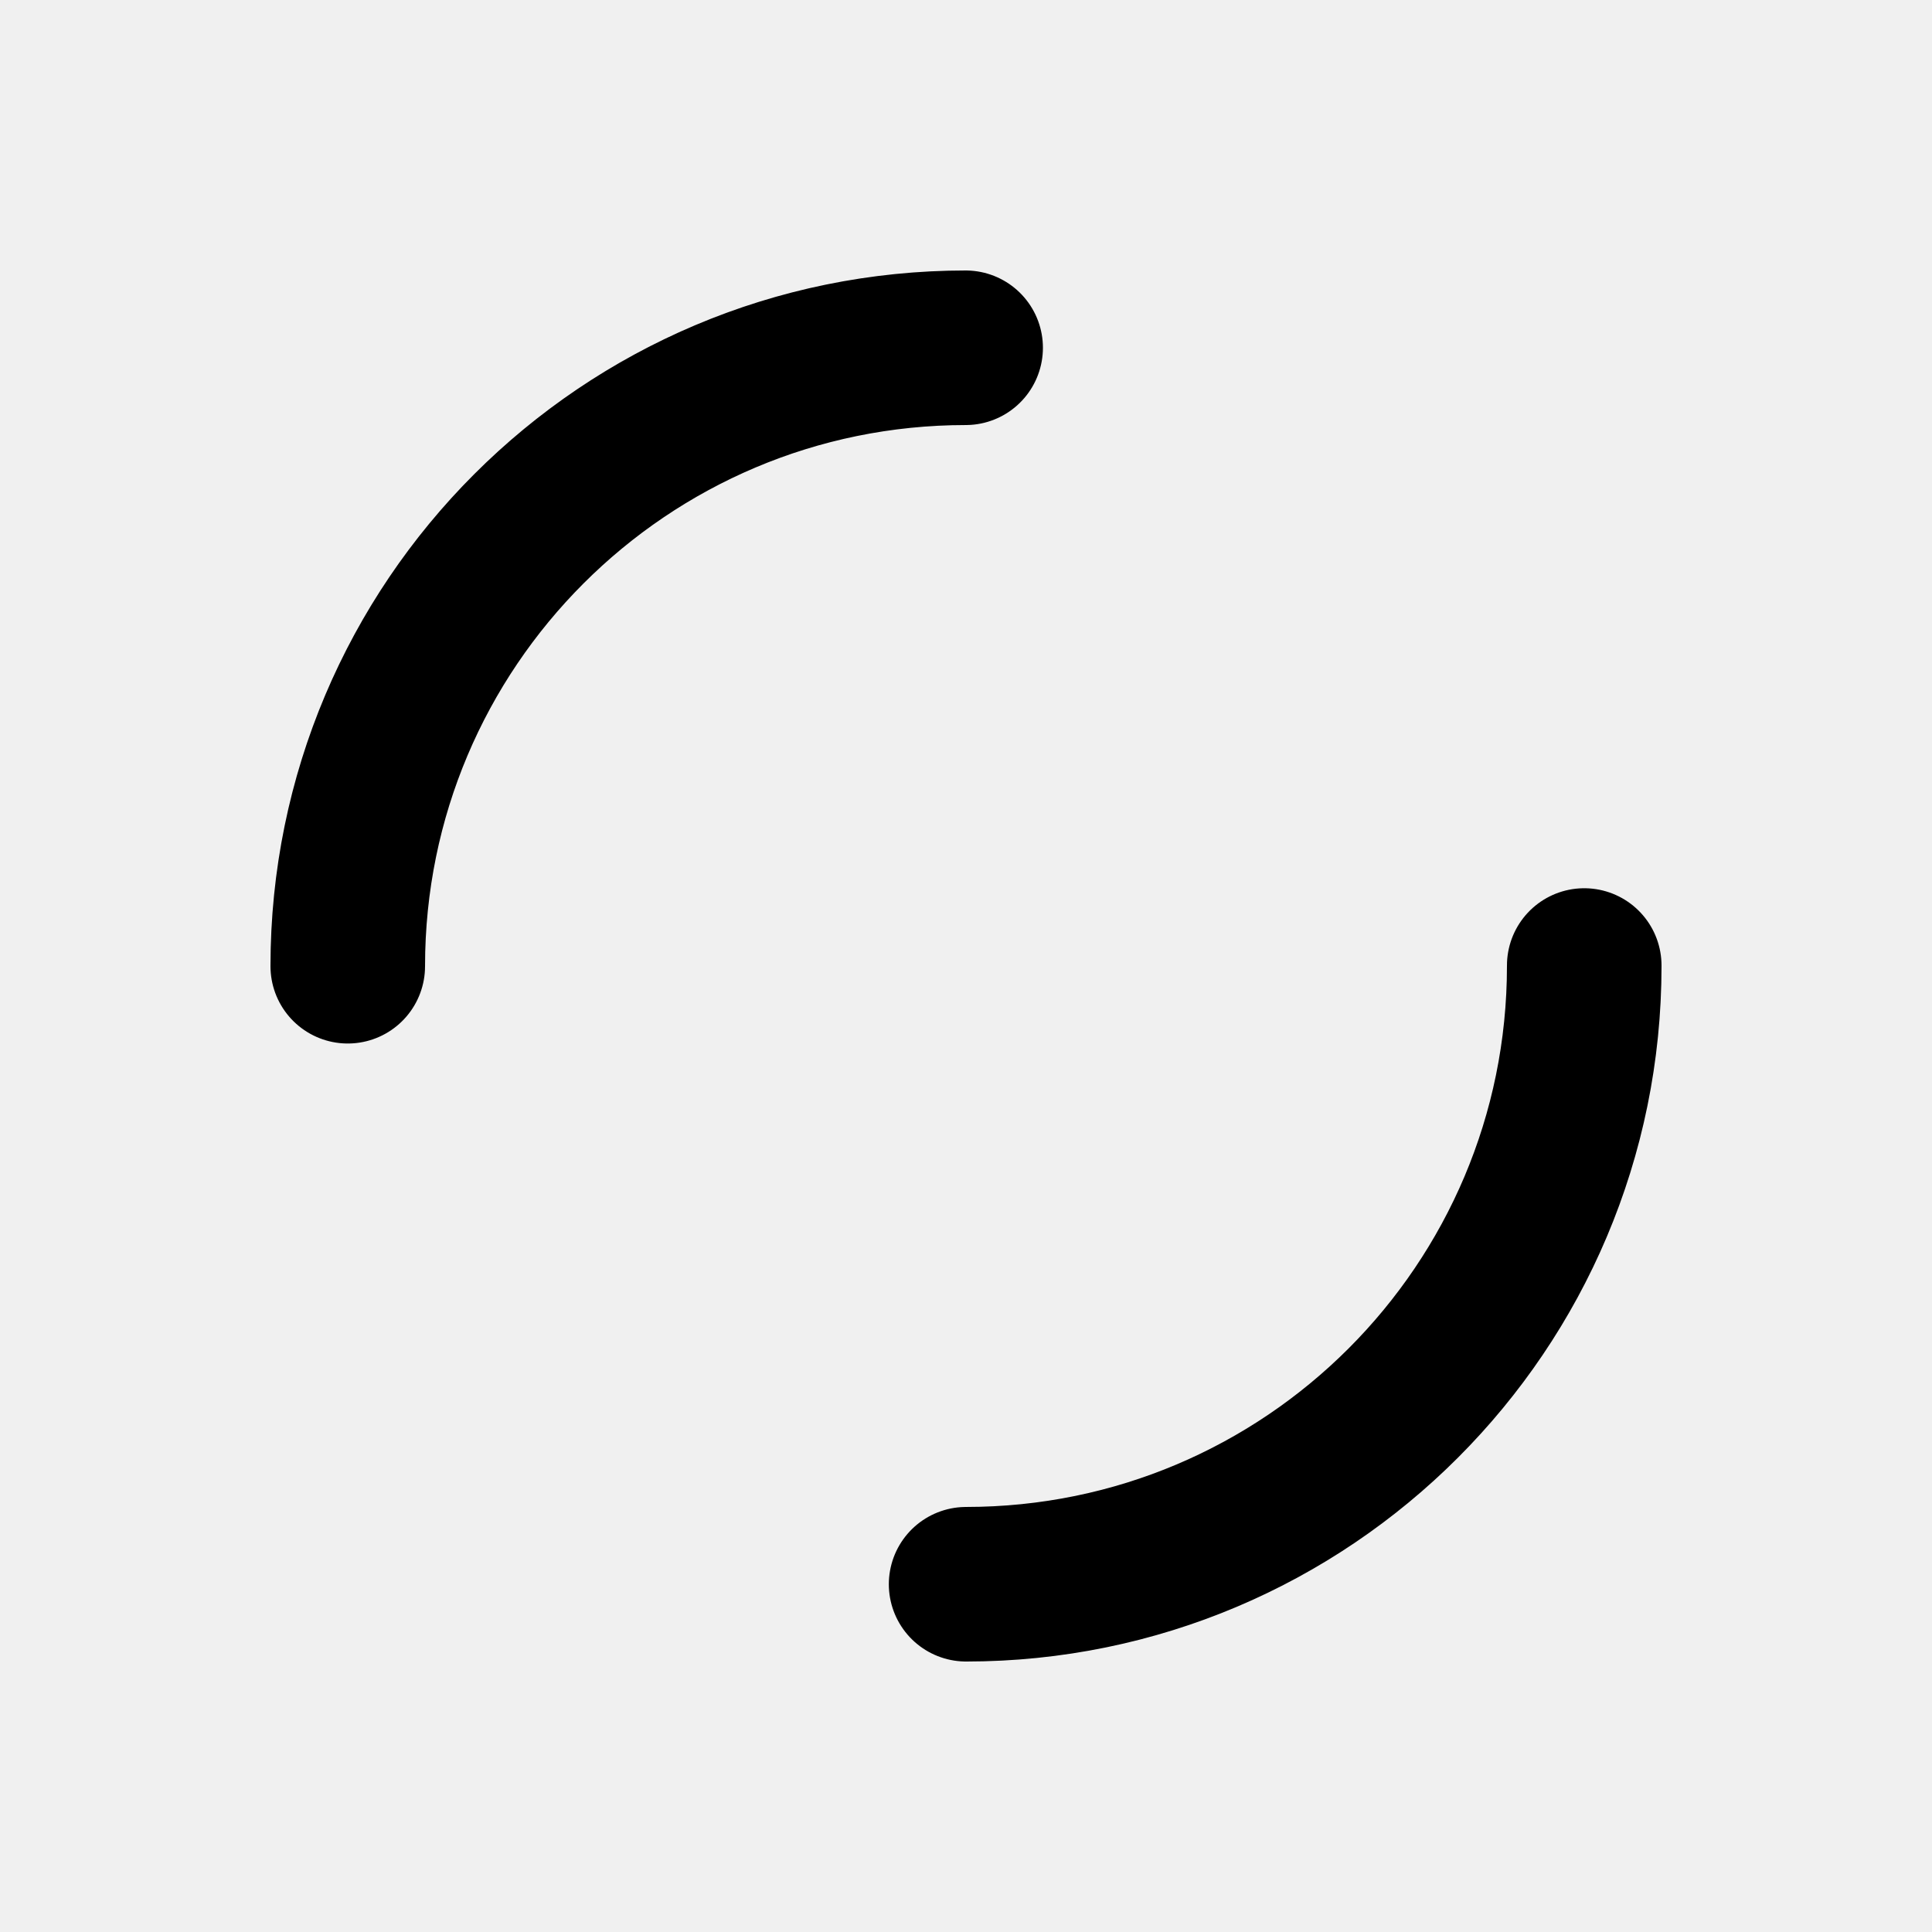
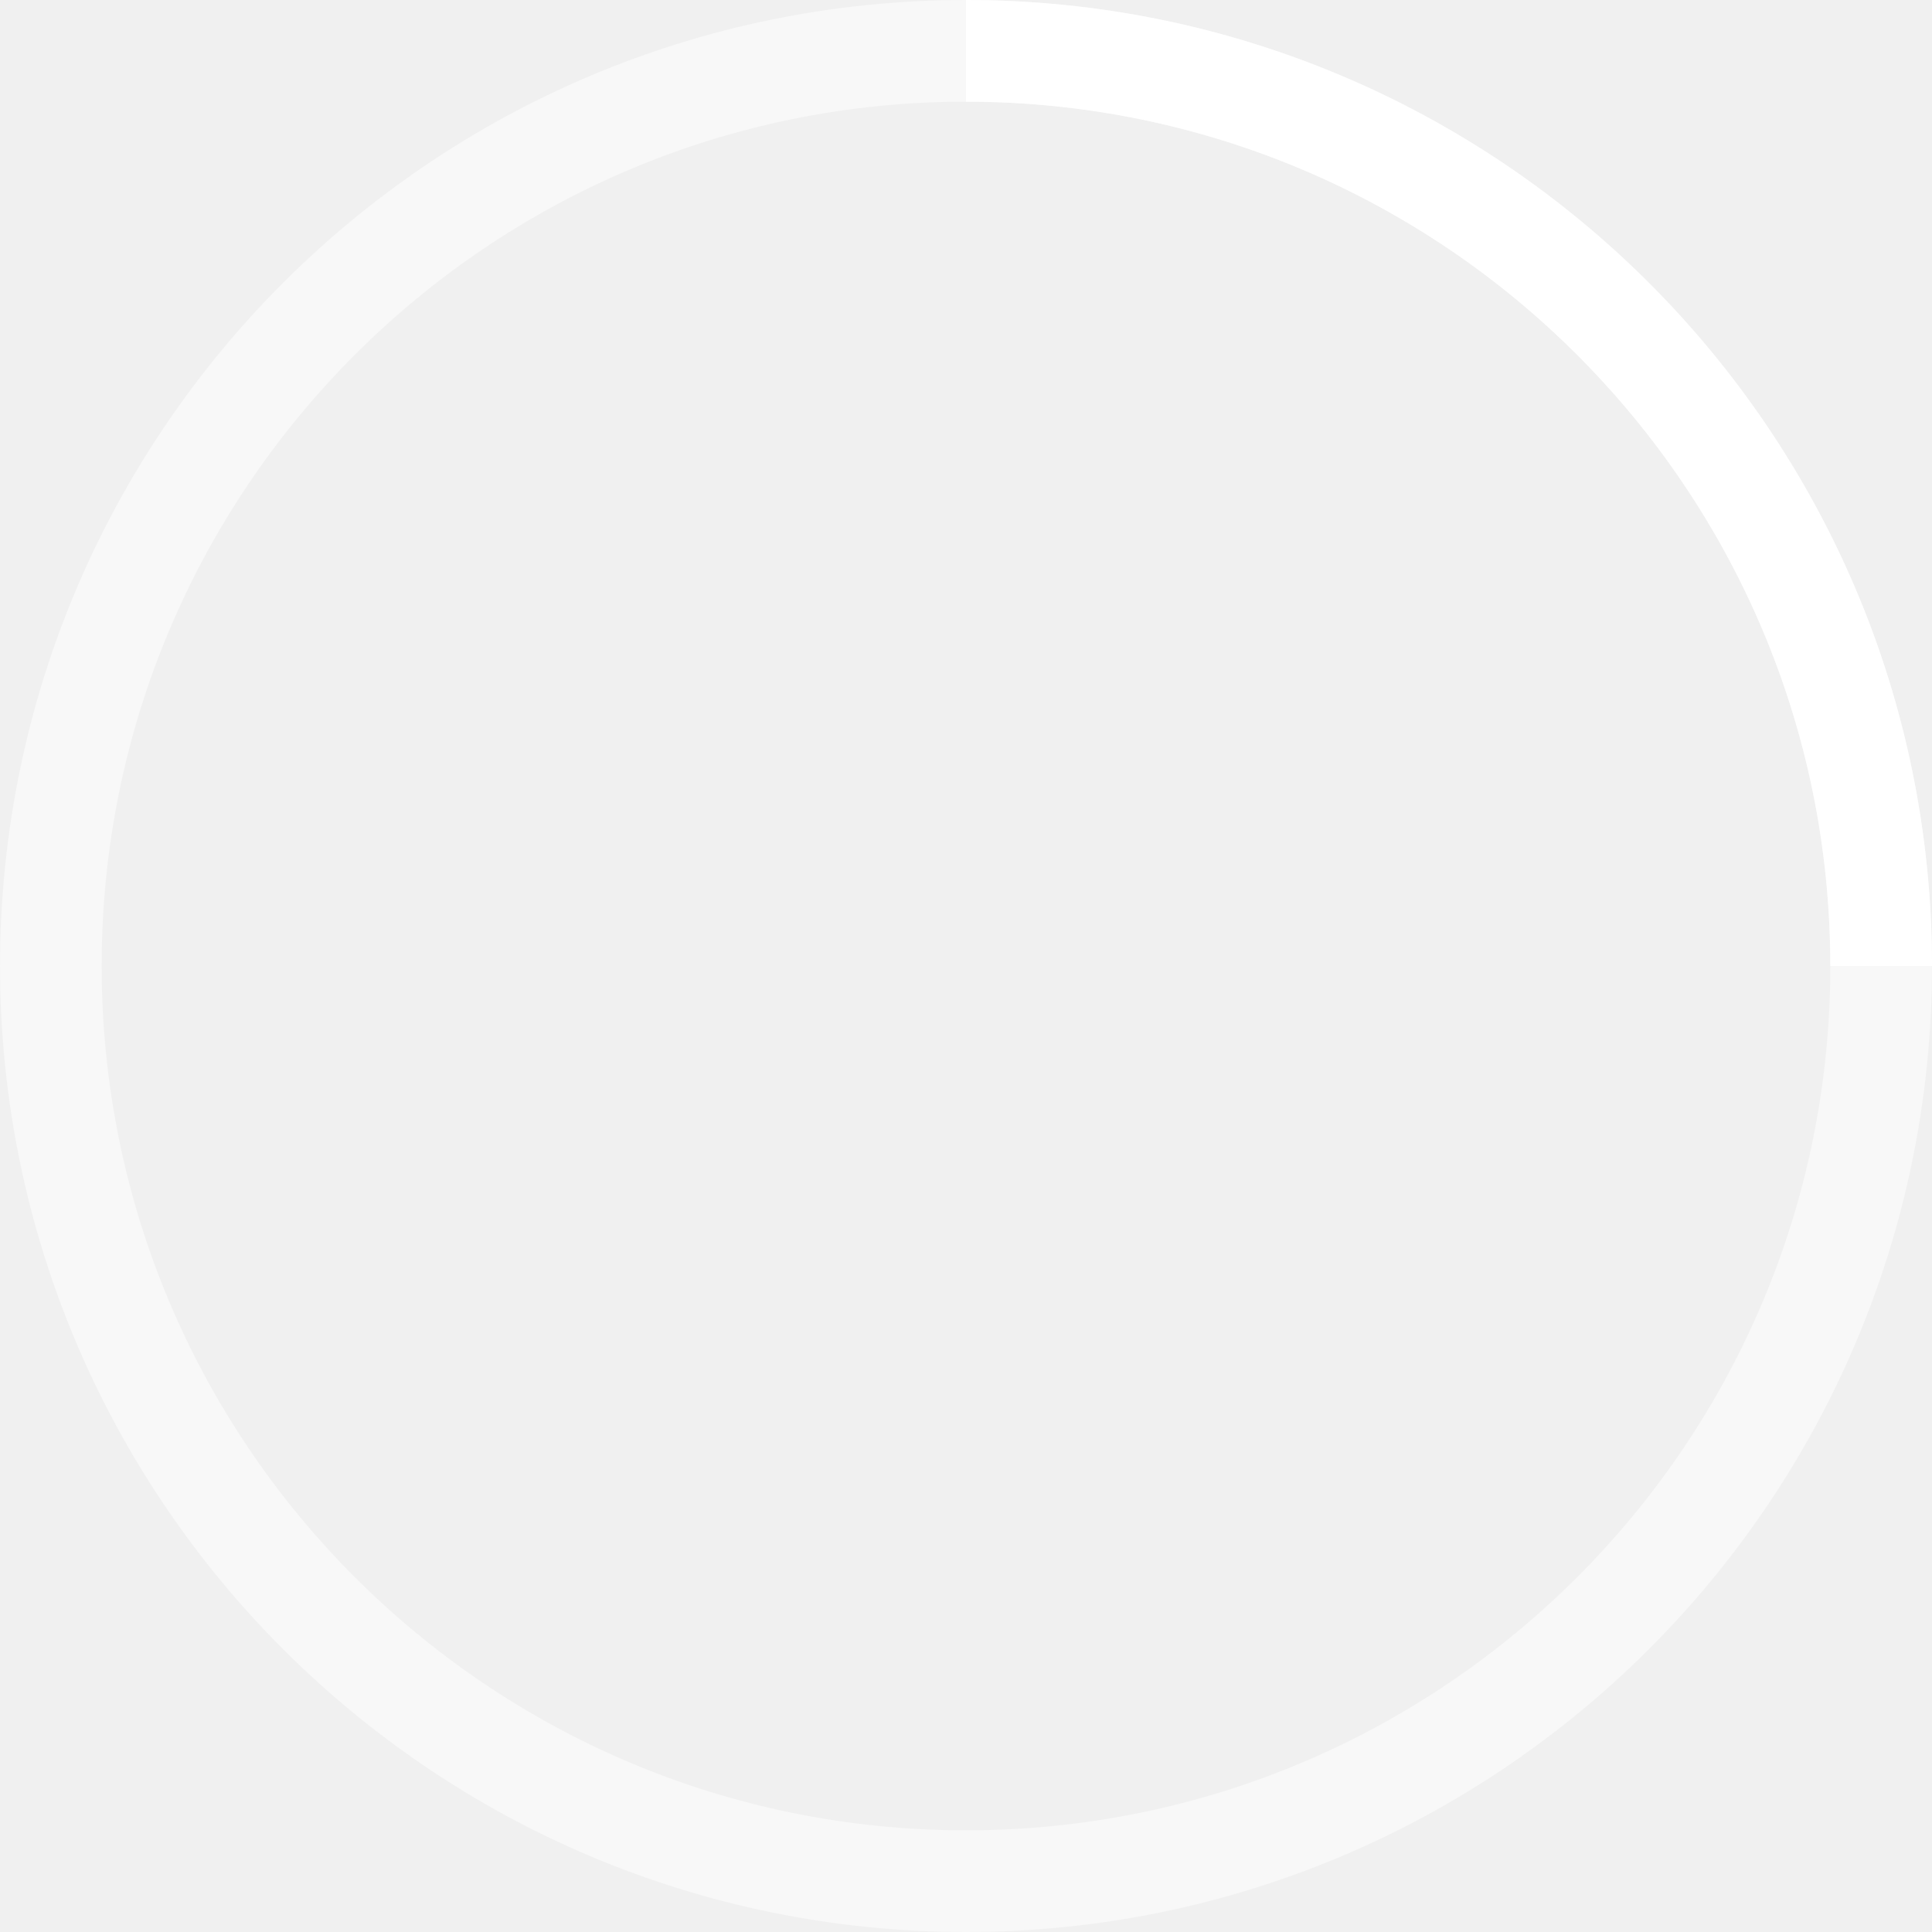
- <svg xmlns="http://www.w3.org/2000/svg" style="margin: auto; background: #efefef; display: block; shape-rendering: auto;" width="200px" height="200px" viewBox="0 0 100 100" preserveAspectRatio="xMidYMid">
-   <circle cx="50" cy="50" r="32" stroke-width="8" stroke="#000000" stroke-dasharray="50.265 50.265" fill="none" stroke-linecap="round">
-     <animateTransform attributeName="transform" type="rotate" repeatCount="indefinite" dur="1s" keyTimes="0;1" values="0 50 50;360 50 50" />
-   </circle>
+ <svg xmlns="http://www.w3.org/2000/svg" width="38" height="38" viewBox="0 0 38 38" stroke="#fff">
+   <g fill="none" fill-rule="evenodd">
+     <g transform="translate(1 1)" stroke-width="2">
+       <circle stroke-opacity=".5" cx="18" cy="18" r="18" />
+       <path d="M36 18c0-9.94-8.06-18-18-18">
+         <animateTransform attributeName="transform" type="rotate" from="0 18 18" to="360 18 18" dur="1s" repeatCount="indefinite" />
+       </path>
+     </g>
+   </g>
</svg>
